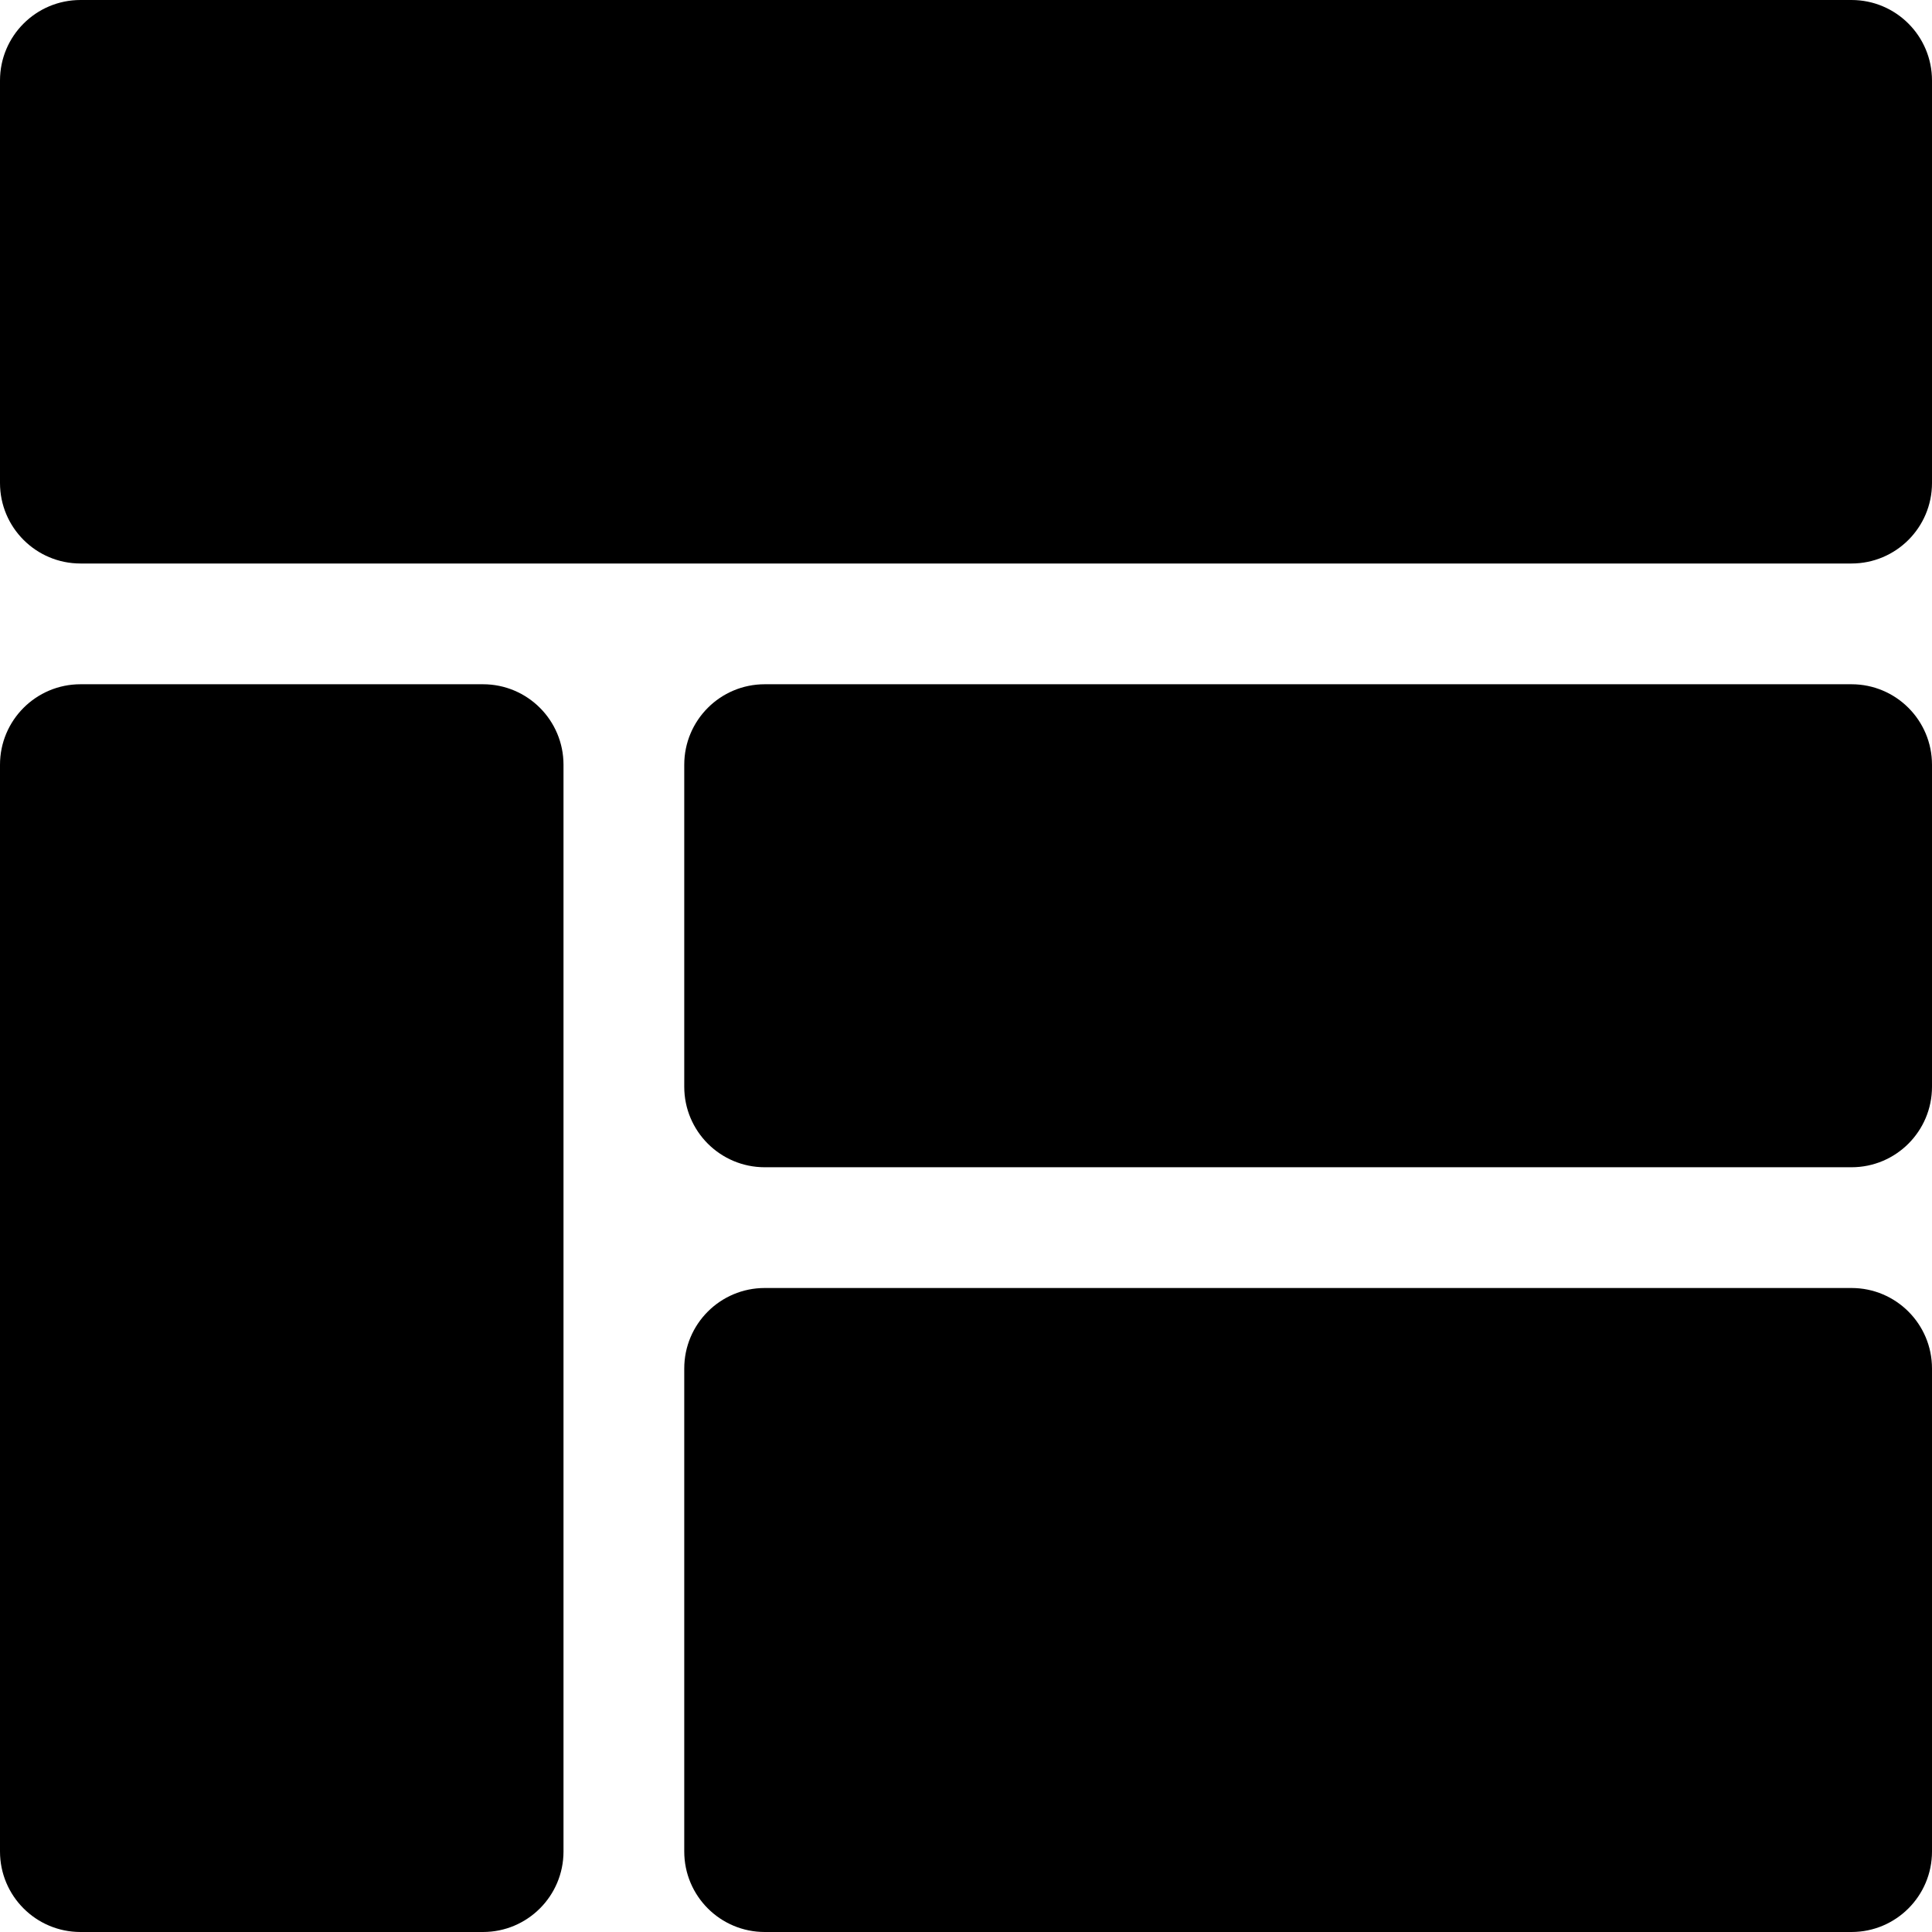
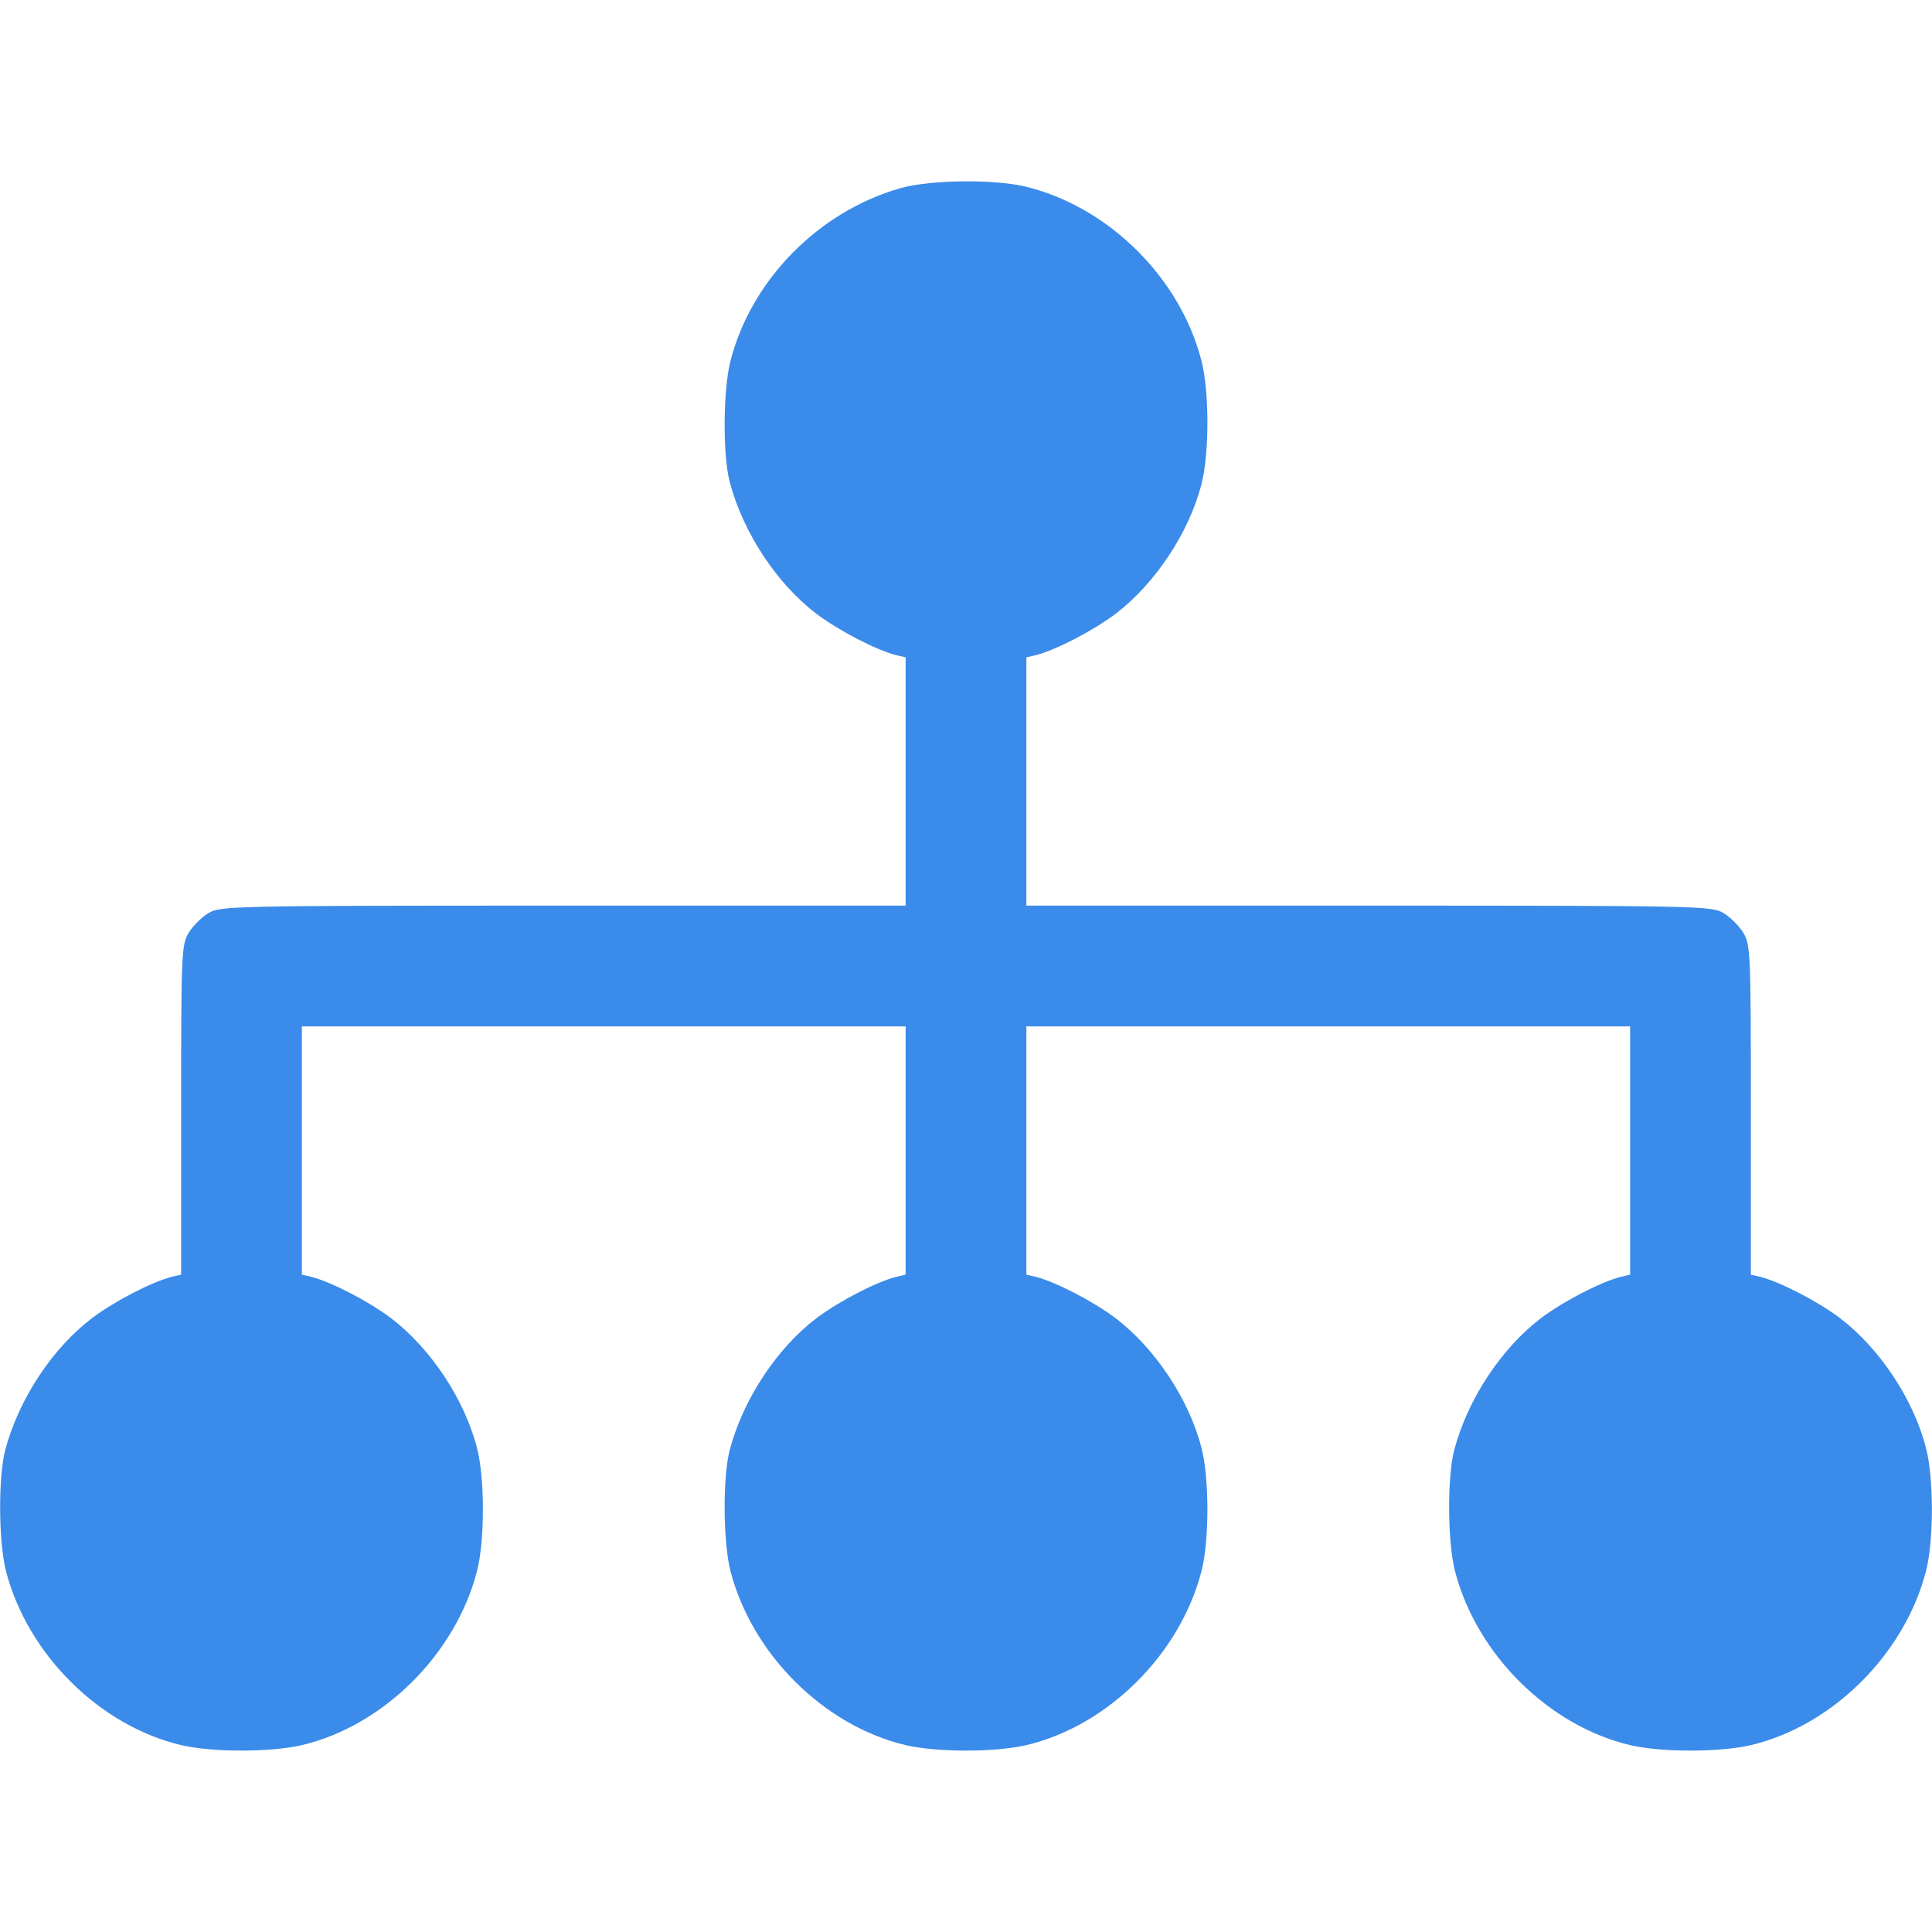
- <svg xmlns="http://www.w3.org/2000/svg" viewBox="0 0 24 24">
-   <path d="M7 14.5v-5a1 1 0 0 0-1-1H1a1 1 0 0 0-1 1V23a1 1 0 0 0 1 1h5a1 1 0 0 0 1-1v-7zM9.5 24H23a1 1 0 0 0 1-1v-6a1 1 0 0 0-1-1H9.5a1 1 0 0 0-1 1v6a1 1 0 0 0 1 1zm0-9.5H23a1 1 0 0 0 1-1v-4a1 1 0 0 0-1-1H9.5a1 1 0 0 0-1 1v4a1 1 0 0 0 1 1zM23 0H1a1 1 0 0 0-1 1v5a1 1 0 0 0 1 1h22a1 1 0 0 0 1-1V1a1 1 0 0 0-1-1z" />
+ <svg xmlns="http://www.w3.org/2000/svg" version="1.0" width="512pt" height="512pt" viewBox="0 0 512 512" fill="#3b8bea">
+   <g transform="translate(0,512) scale(0.1,-0.1)">
+     <path d="M2385 4621 c-216 -62 -394 -243 -449 -457 -20 -77 -21 -250 -2 -322 36 -135 125 -269 230 -349 60 -45 157 -95 210 -109 l26 -6 0 -329 0 -329 -907 0 c-888 0 -909 -1 -941 -20 -18 -11 -41 -34 -52 -52 -19 -32 -20 -52 -20 -469 l0 -437 -26 -6 c-53 -14 -150 -64 -210 -109 -105 -80 -194 -214 -230 -349 -19 -72 -18 -245 2 -322 57 -220 248 -410 465 -461 82 -19 236 -19 318 0 217 51 408 241 465 461 21 81 21 247 0 327 -33 129 -123 264 -228 344 -60 45 -157 95 -210 109 l-26 6 0 329 0 329 800 0 800 0 0 -329 0 -329 -26 -6 c-53 -14 -150 -64 -210 -109 -105 -80 -194 -214 -230 -349 -19 -72 -18 -245 2 -322 57 -220 248 -410 465 -461 82 -19 236 -19 318 0 217 51 408 241 465 461 21 81 21 247 0 327 -33 129 -123 264 -228 344 -60 45 -157 95 -210 109 l-26 6 0 329 0 329 800 0 800 0 0 -329 0 -329 -26 -6 c-53 -14 -150 -64 -210 -109 -105 -80 -194 -214 -230 -349 -19 -72 -18 -245 2 -322 57 -220 248 -410 465 -461 82 -19 236 -19 318 0 217 51 408 241 465 461 21 81 21 247 0 327 -33 129 -123 264 -228 344 -60 45 -157 95 -210 109 l-26 6 0 437 c0 417 -1 437 -20 469 -11 18 -34 41 -52 52 -32 19 -53 20 -940 20 l-908 0 0 329 0 329 26 6 c53 14 150 64 210 109 105 80 195 215 228 344 21 80 21 246 0 327 -56 218 -242 404 -460 460 -84 22 -259 20 -339 -3z" />
+   </g>
</svg>
